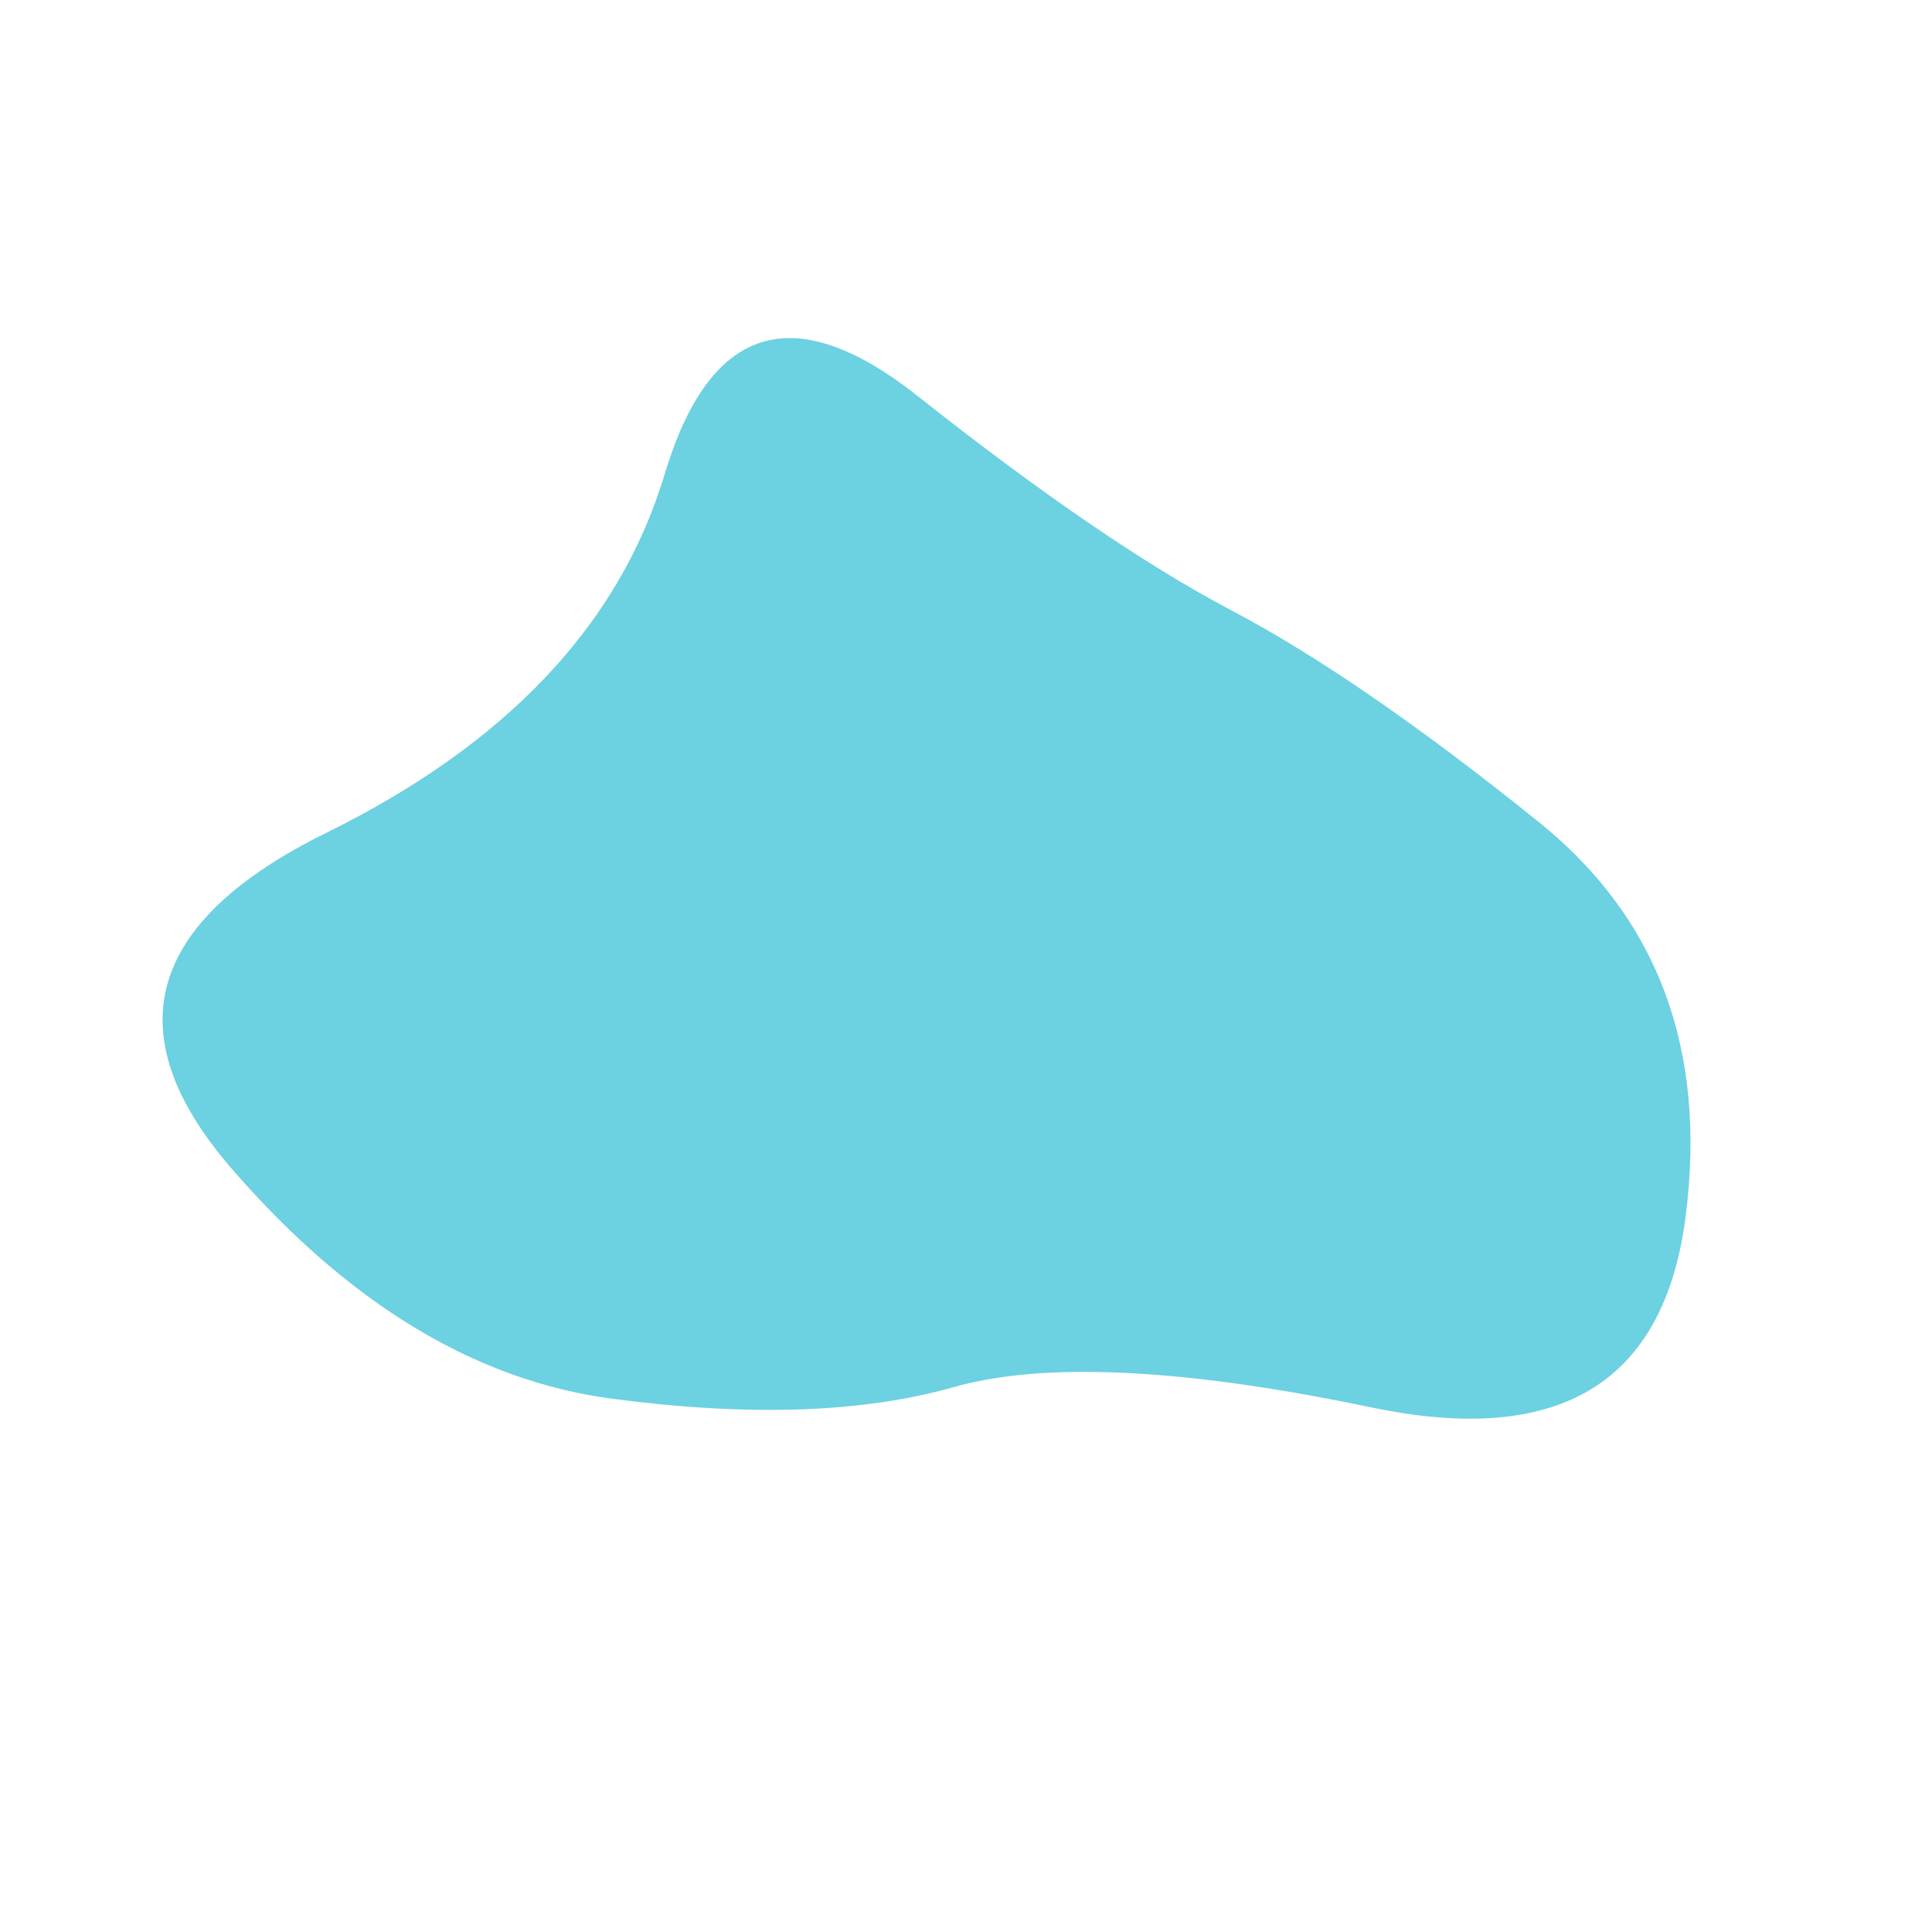
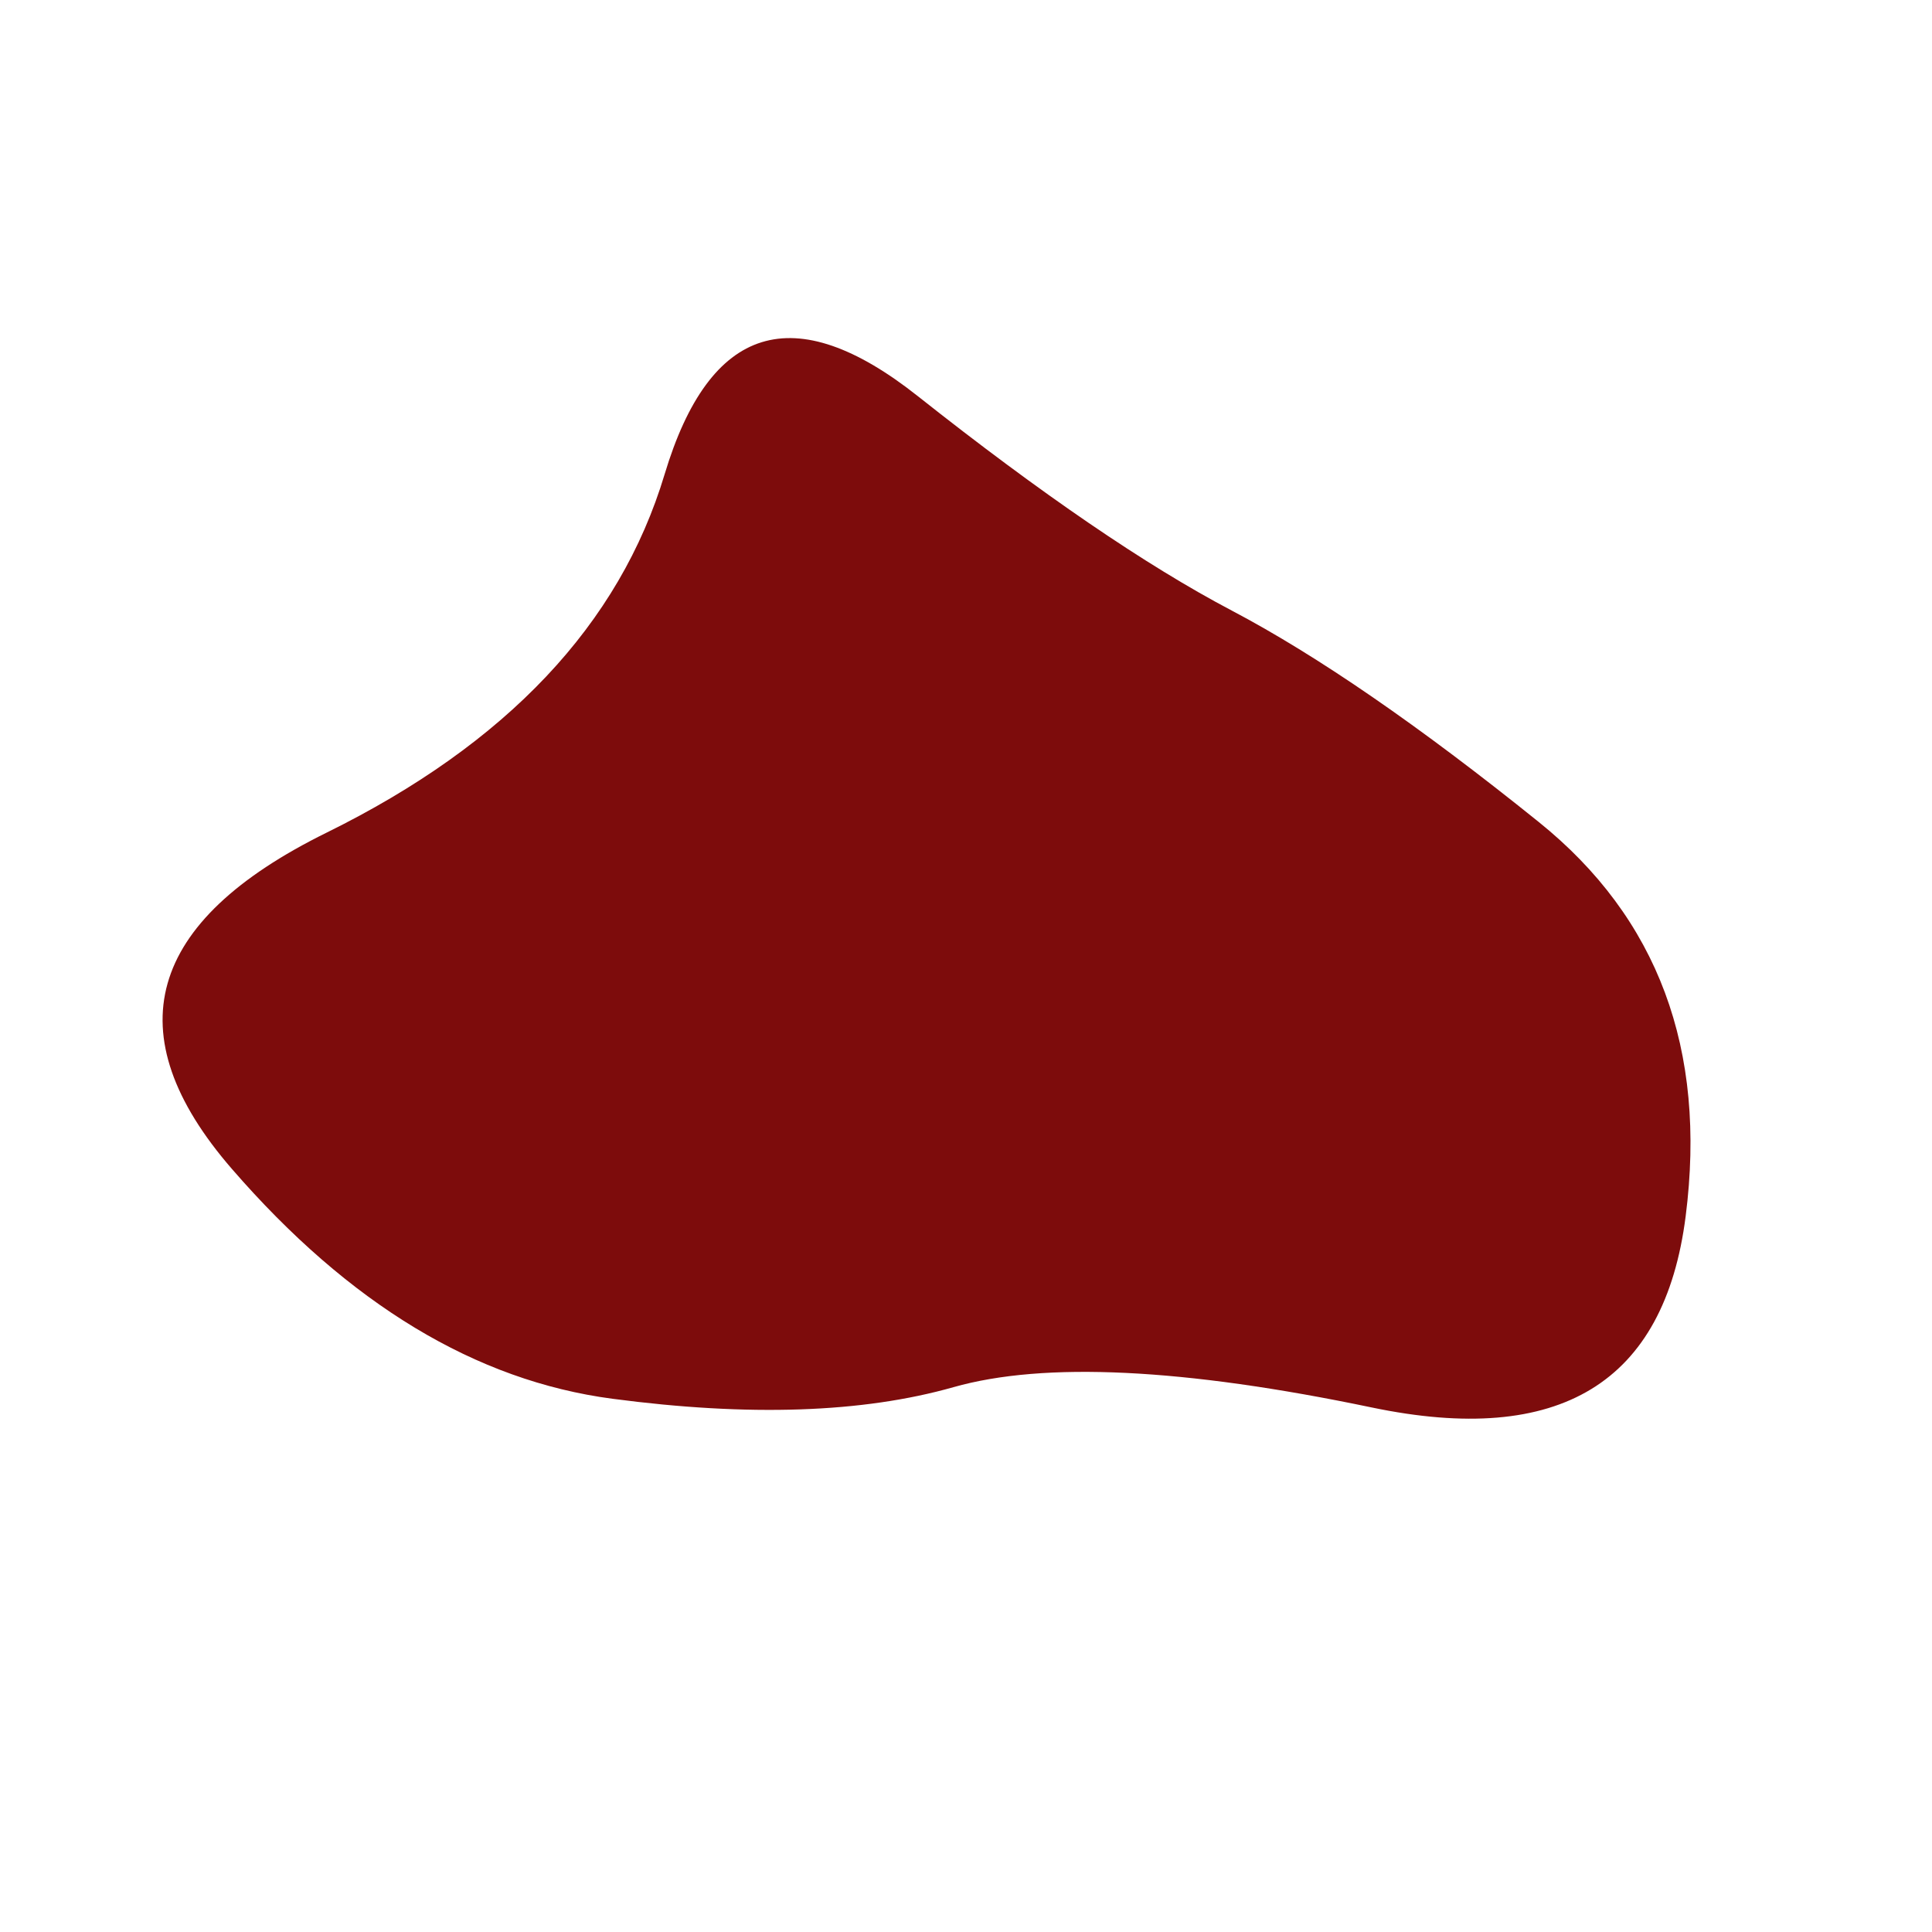
<svg xmlns="http://www.w3.org/2000/svg" width="1000" height="1000">
  <defs>
    <clipPath id="a">
      <path fill="currentColor" d="M872.5 629.5Q856 759 710 728.5T493.5 718Q423 738 317 724T120 605q-91-105 49-174t175-185.5Q379 129 475 205t162.5 111q66.5 35 159 109.5t76 204Z" />
    </clipPath>
  </defs>
  <g clip-path="url(#a)">
-     <path fill="#6cd1e1" d="M872.5 629.5Q856 759 710 728.5T493.5 718Q423 738 317 724T120 605q-91-105 49-174t175-185.5Q379 129 475 205t162.5 111q66.5 35 159 109.5t76 204Z" />
+     <path fill="#7D0C0C" d="M872.5 629.5Q856 759 710 728.5T493.5 718Q423 738 317 724T120 605q-91-105 49-174t175-185.5Q379 129 475 205t162.5 111q66.5 35 159 109.5t76 204Z" />
  </g>
</svg>
